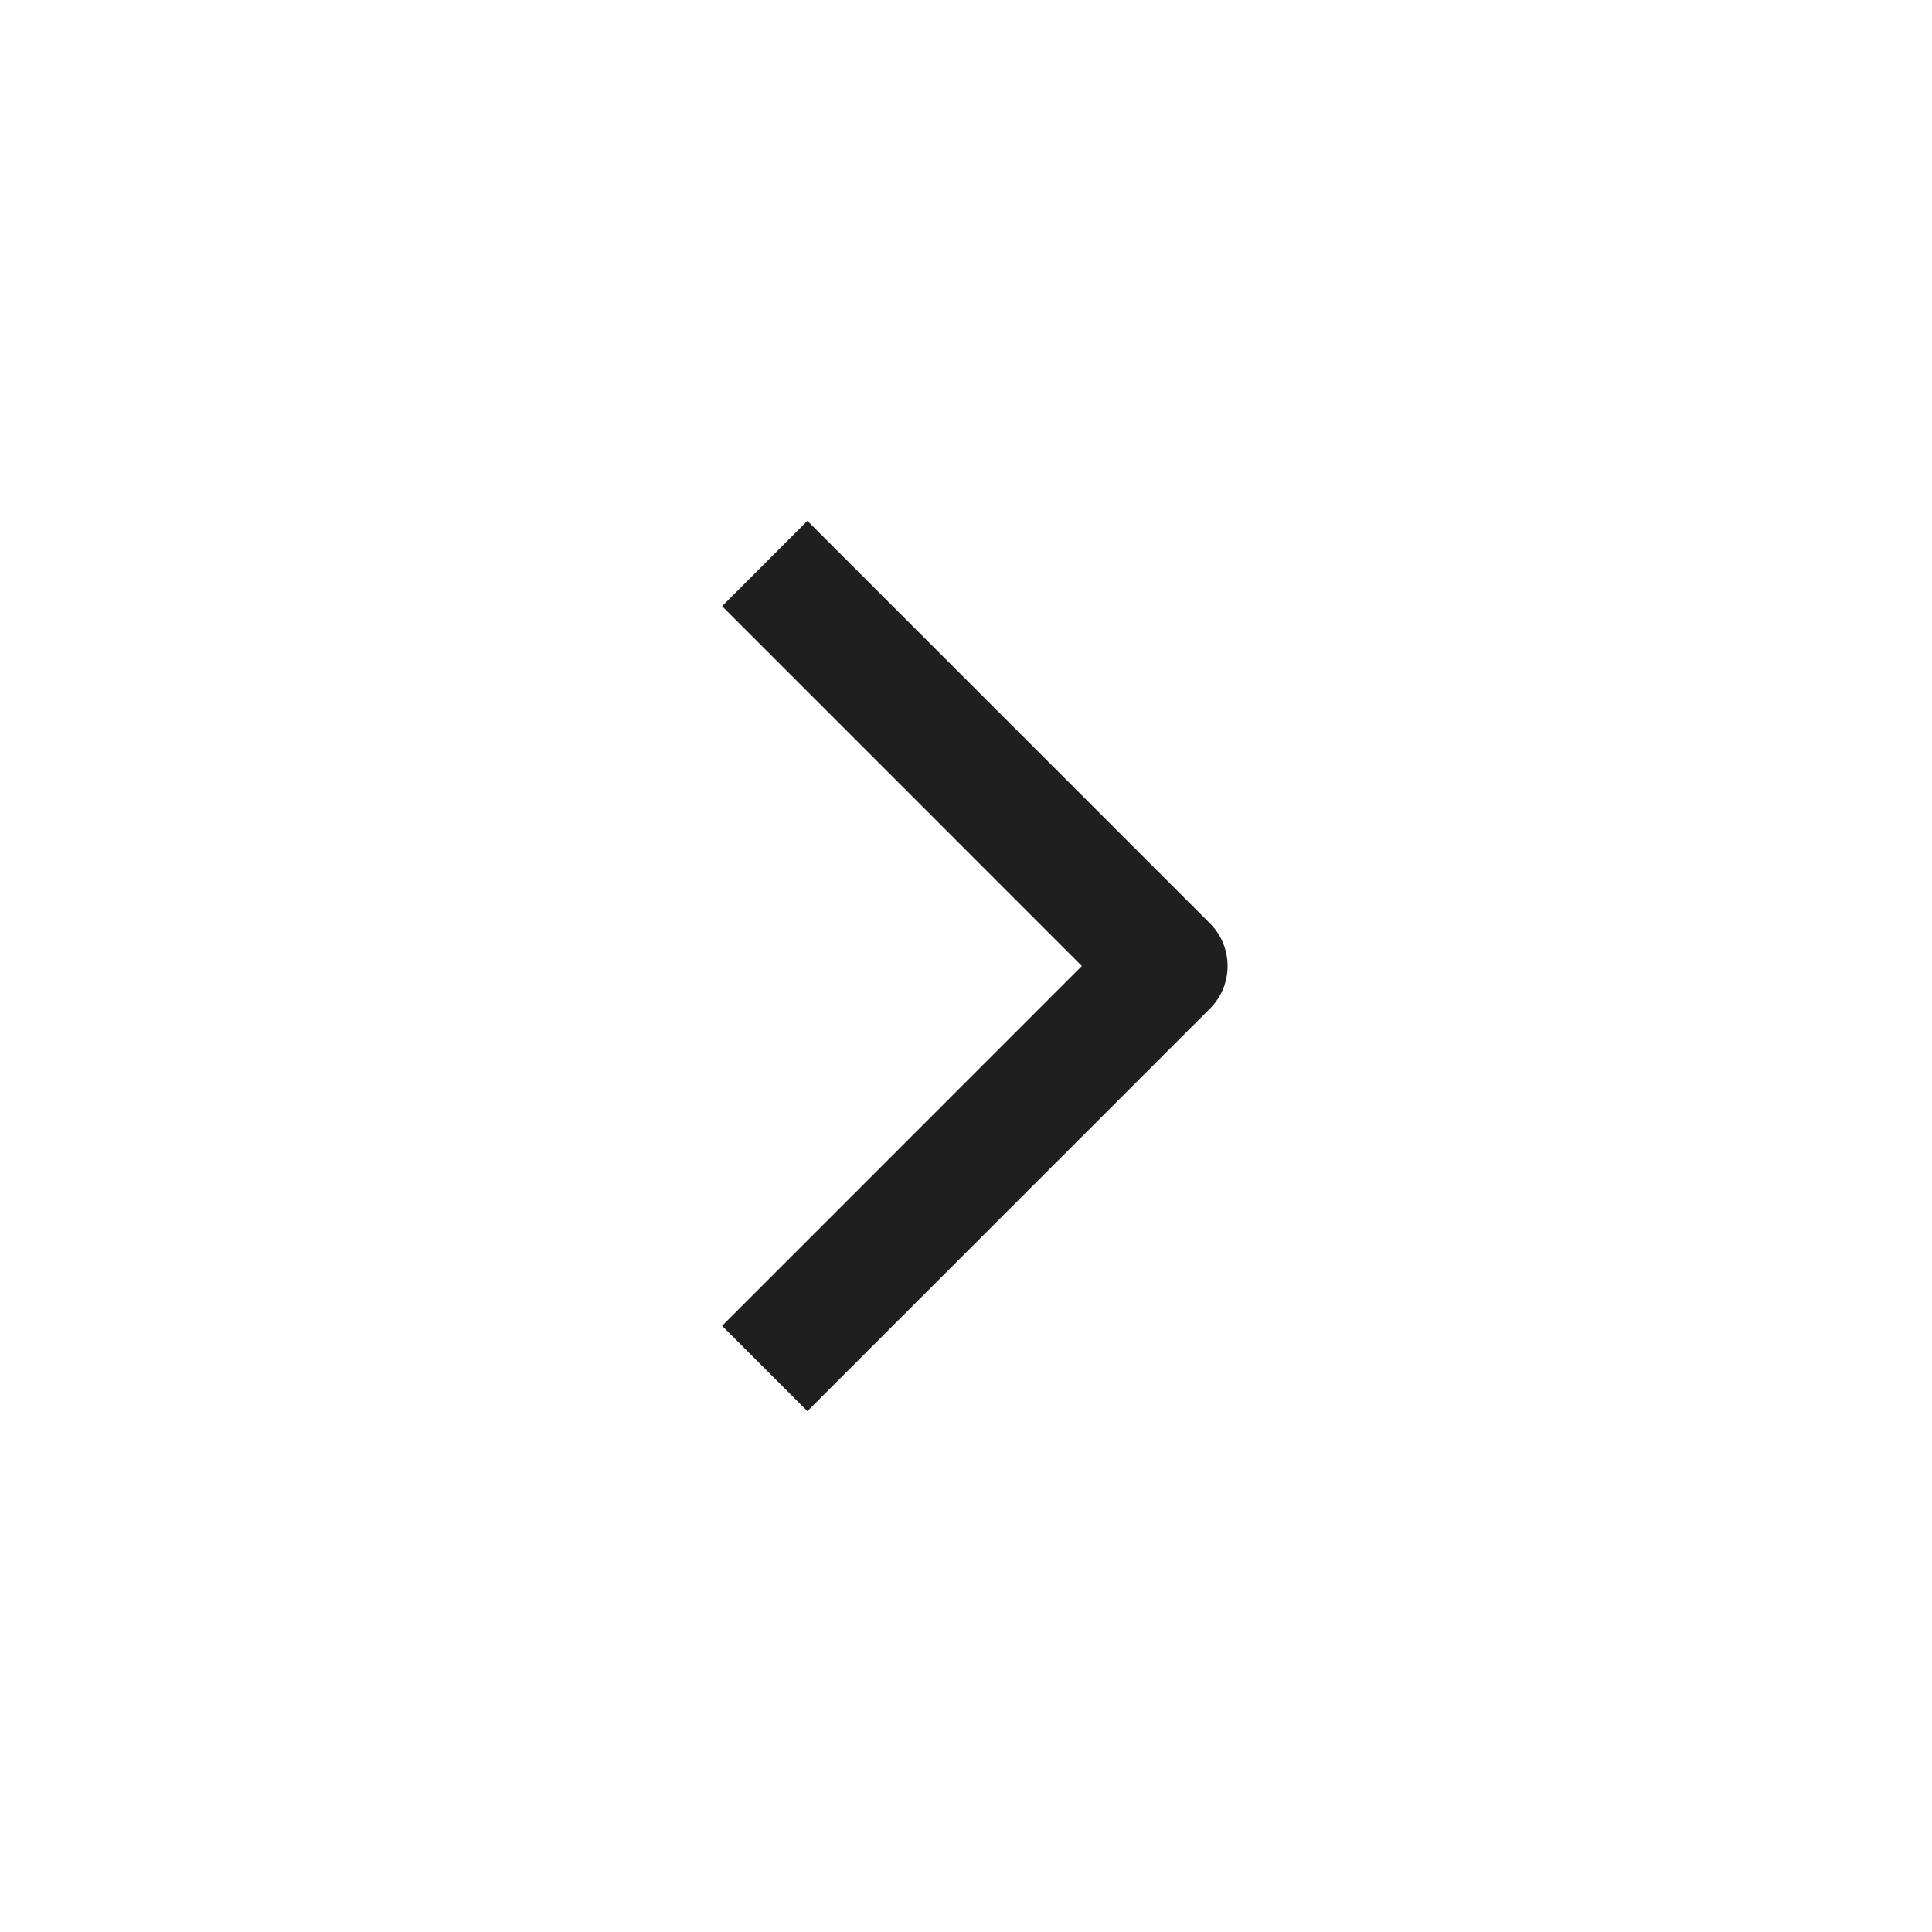
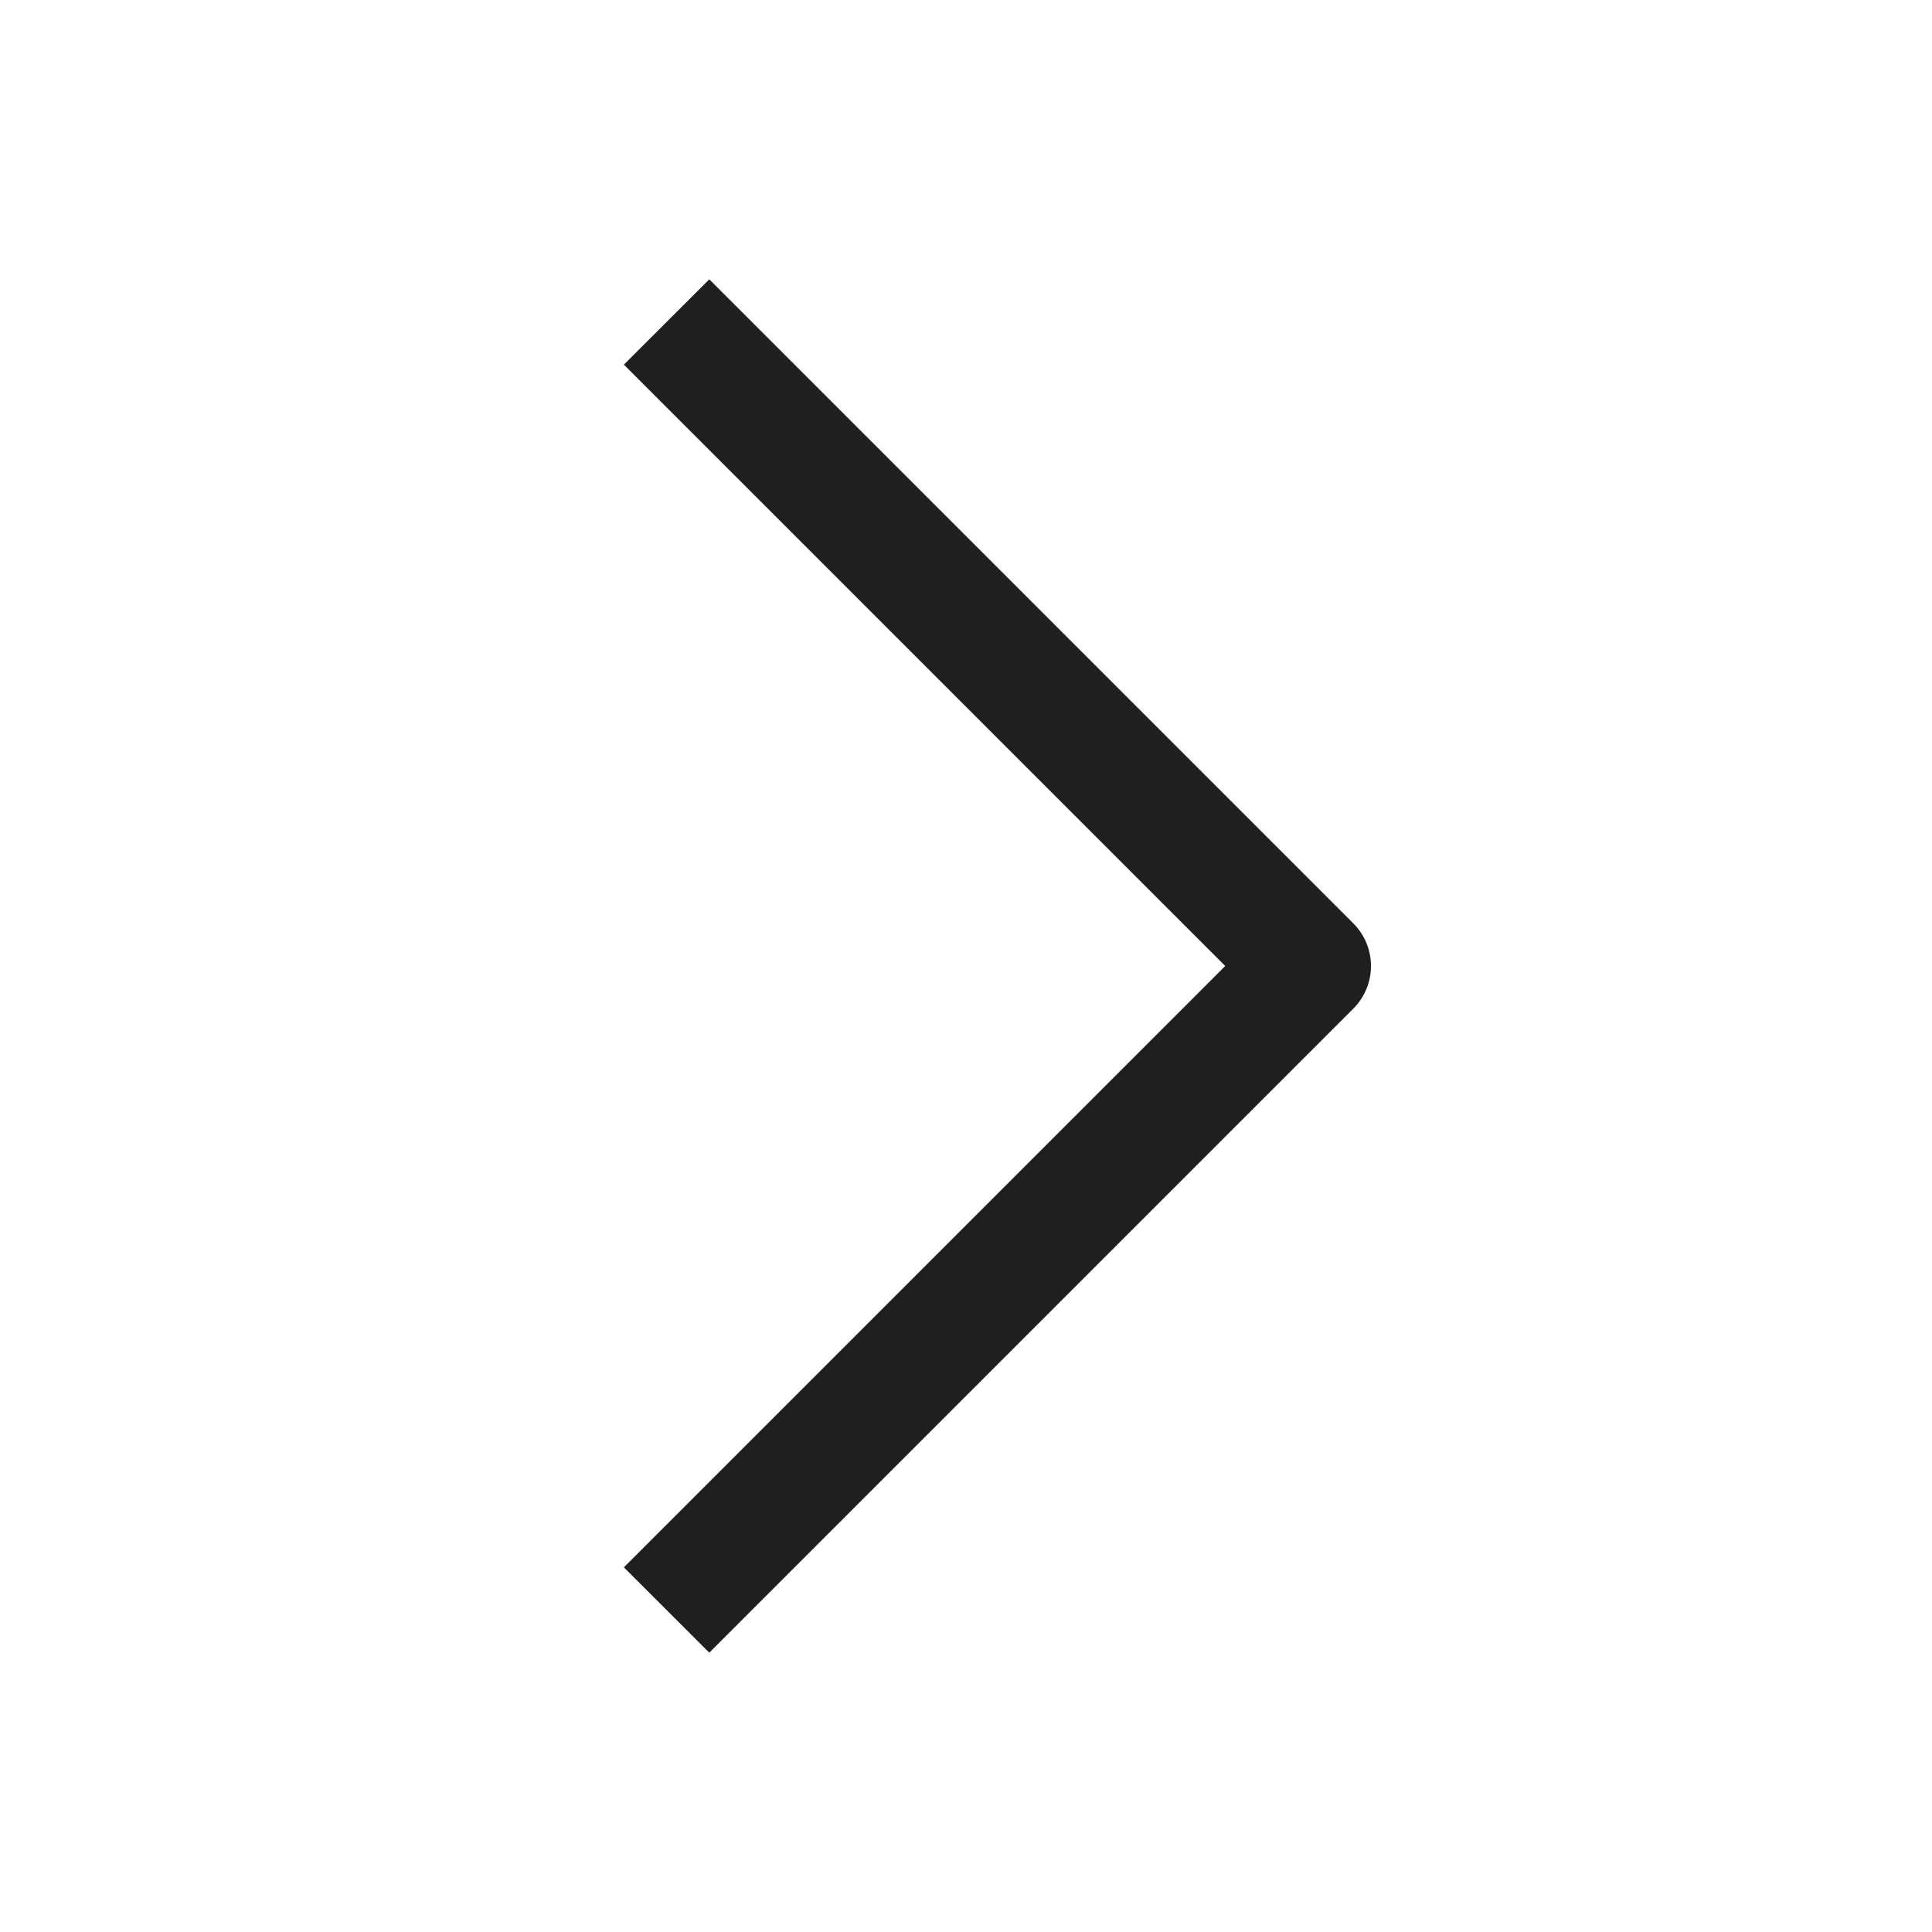
<svg xmlns="http://www.w3.org/2000/svg" width="24" height="24" viewBox="0 0 24 24" fill="none">
-   <path fill-rule="evenodd" clip-rule="evenodd" d="M15.03 11.47L10.03 6.47L8.97 7.53L13.439 12L8.97 16.47L10.03 17.53L15.03 12.53C15.323 12.237 15.323 11.763 15.03 11.47Z" fill="#1F1F1F" />
+   <path fill-rule="evenodd" clip-rule="evenodd" d="M16.811 11.47L8.811 3.47L7.75 4.53L15.22 12L7.75 19.47L8.811 20.53L16.811 12.53C17.104 12.237 17.104 11.763 16.811 11.47Z" fill="#1F1F1F" />
</svg>
